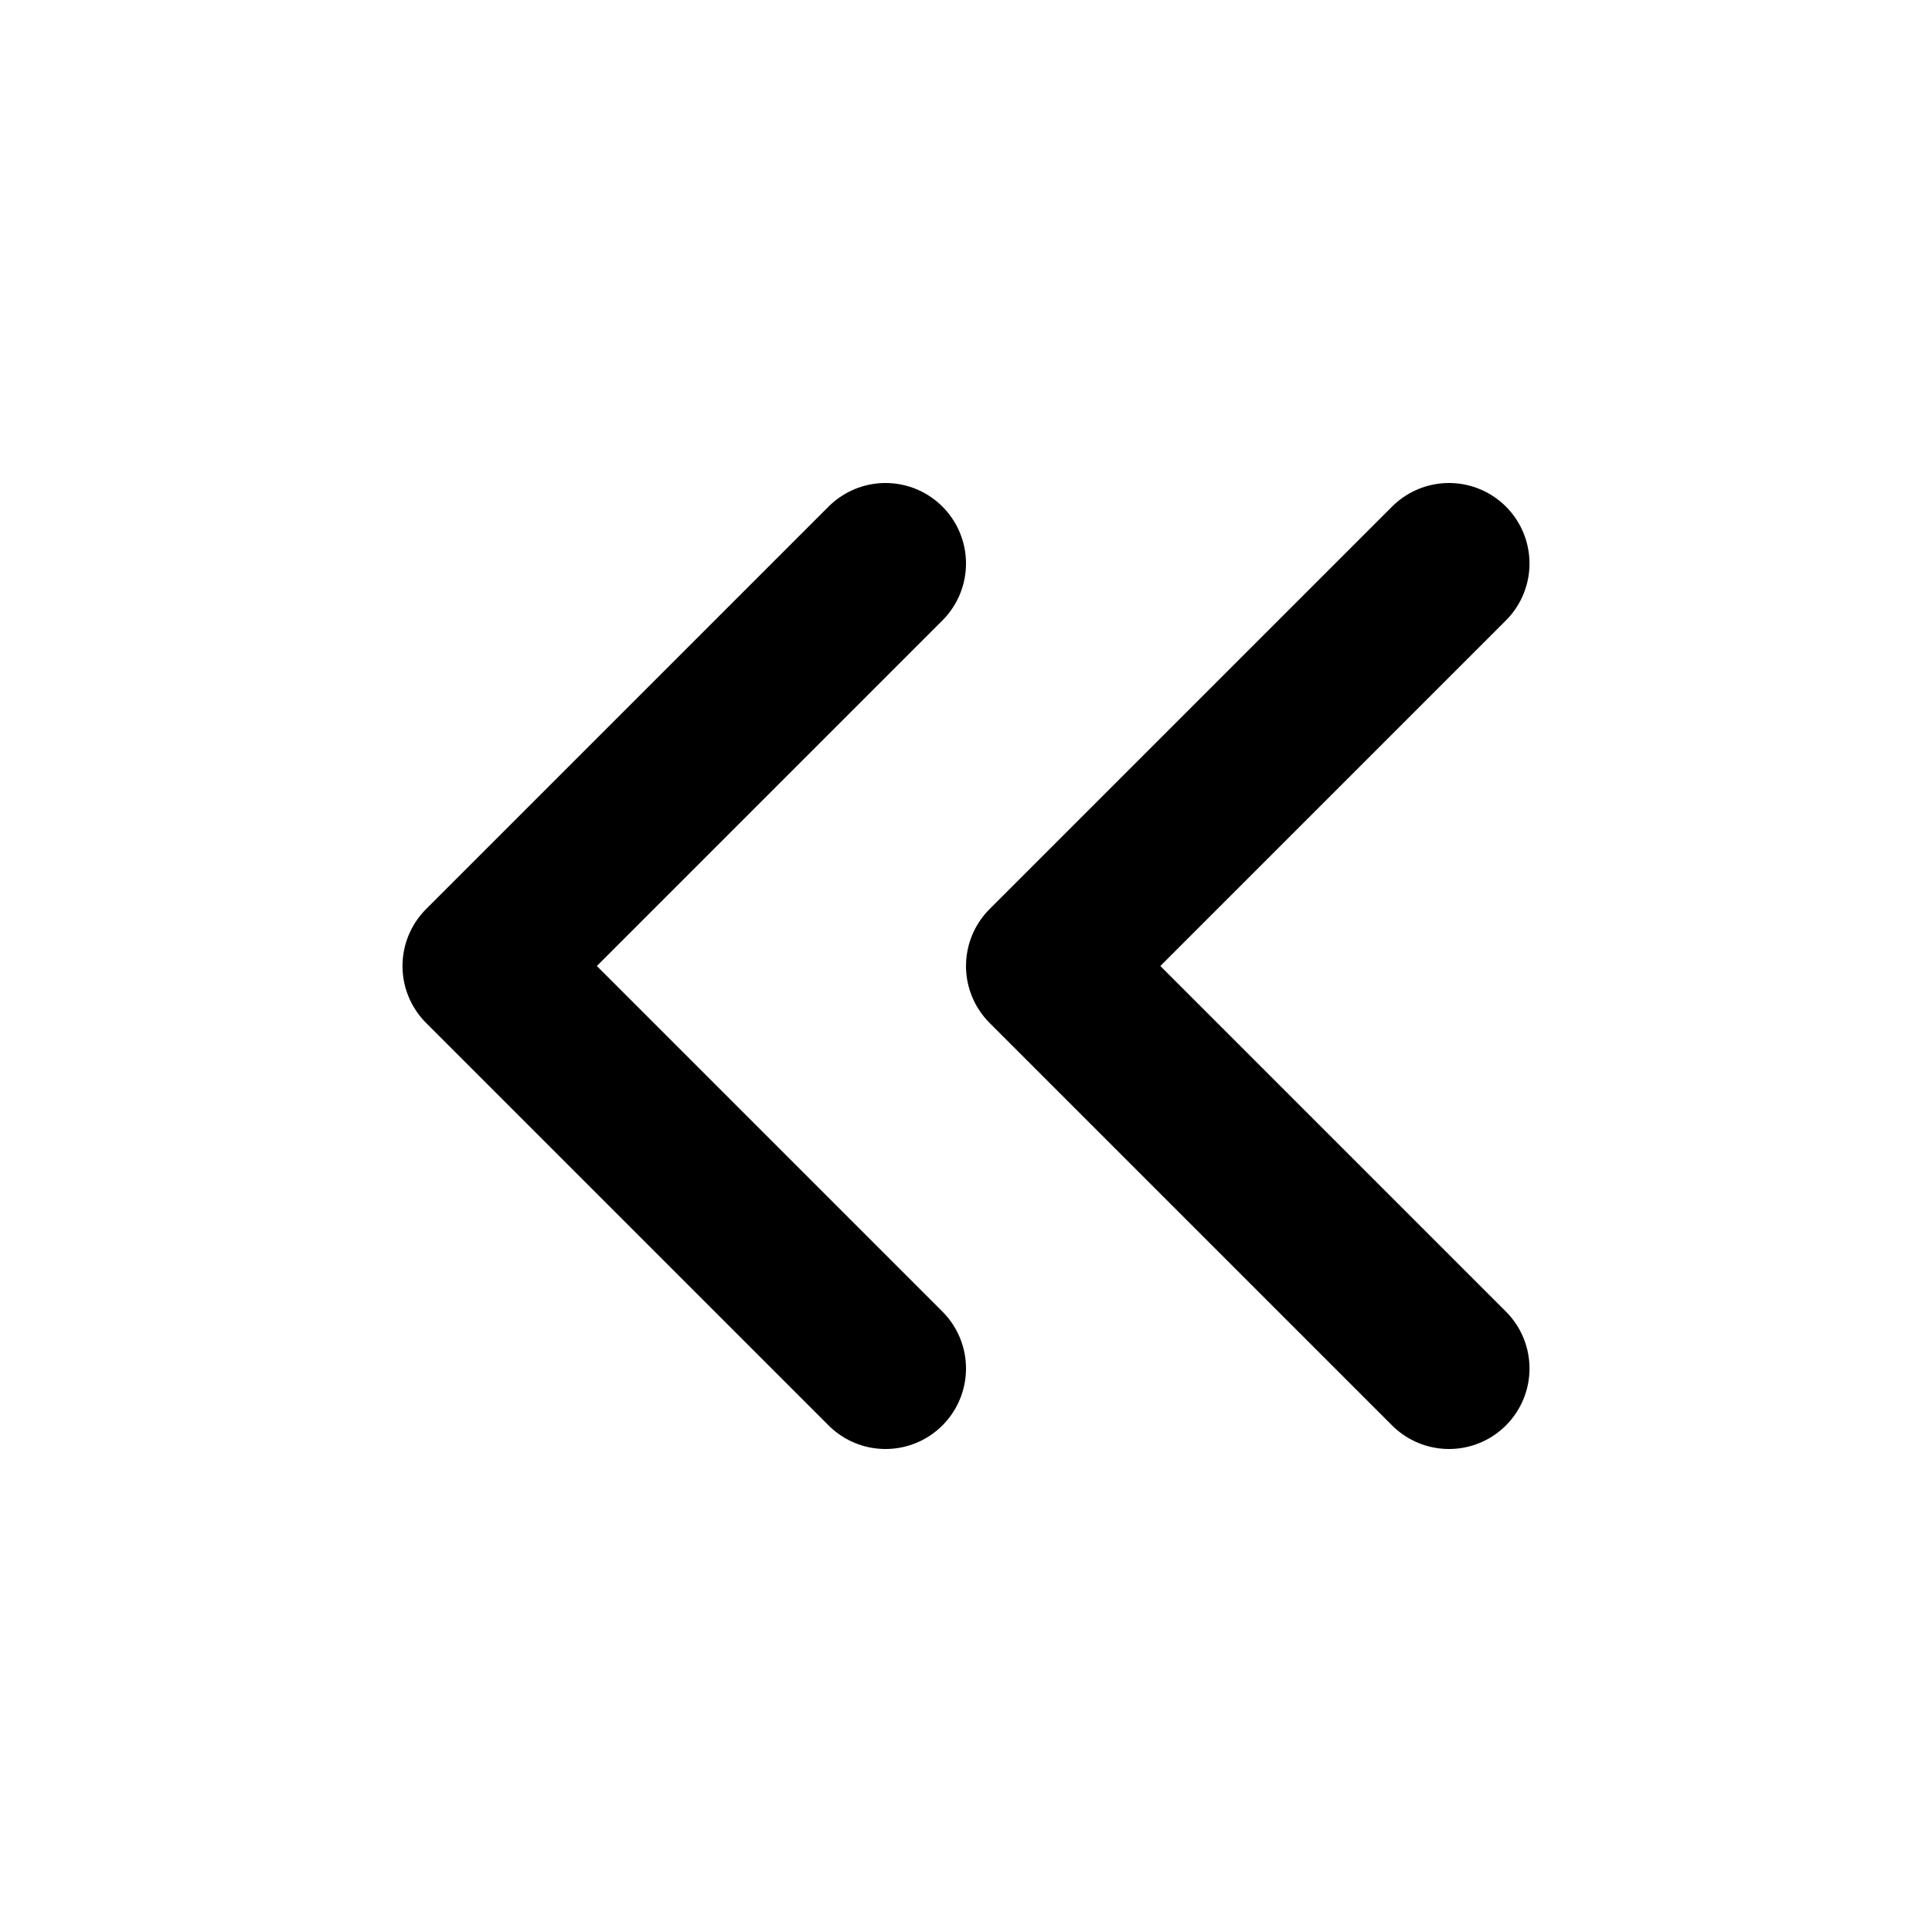
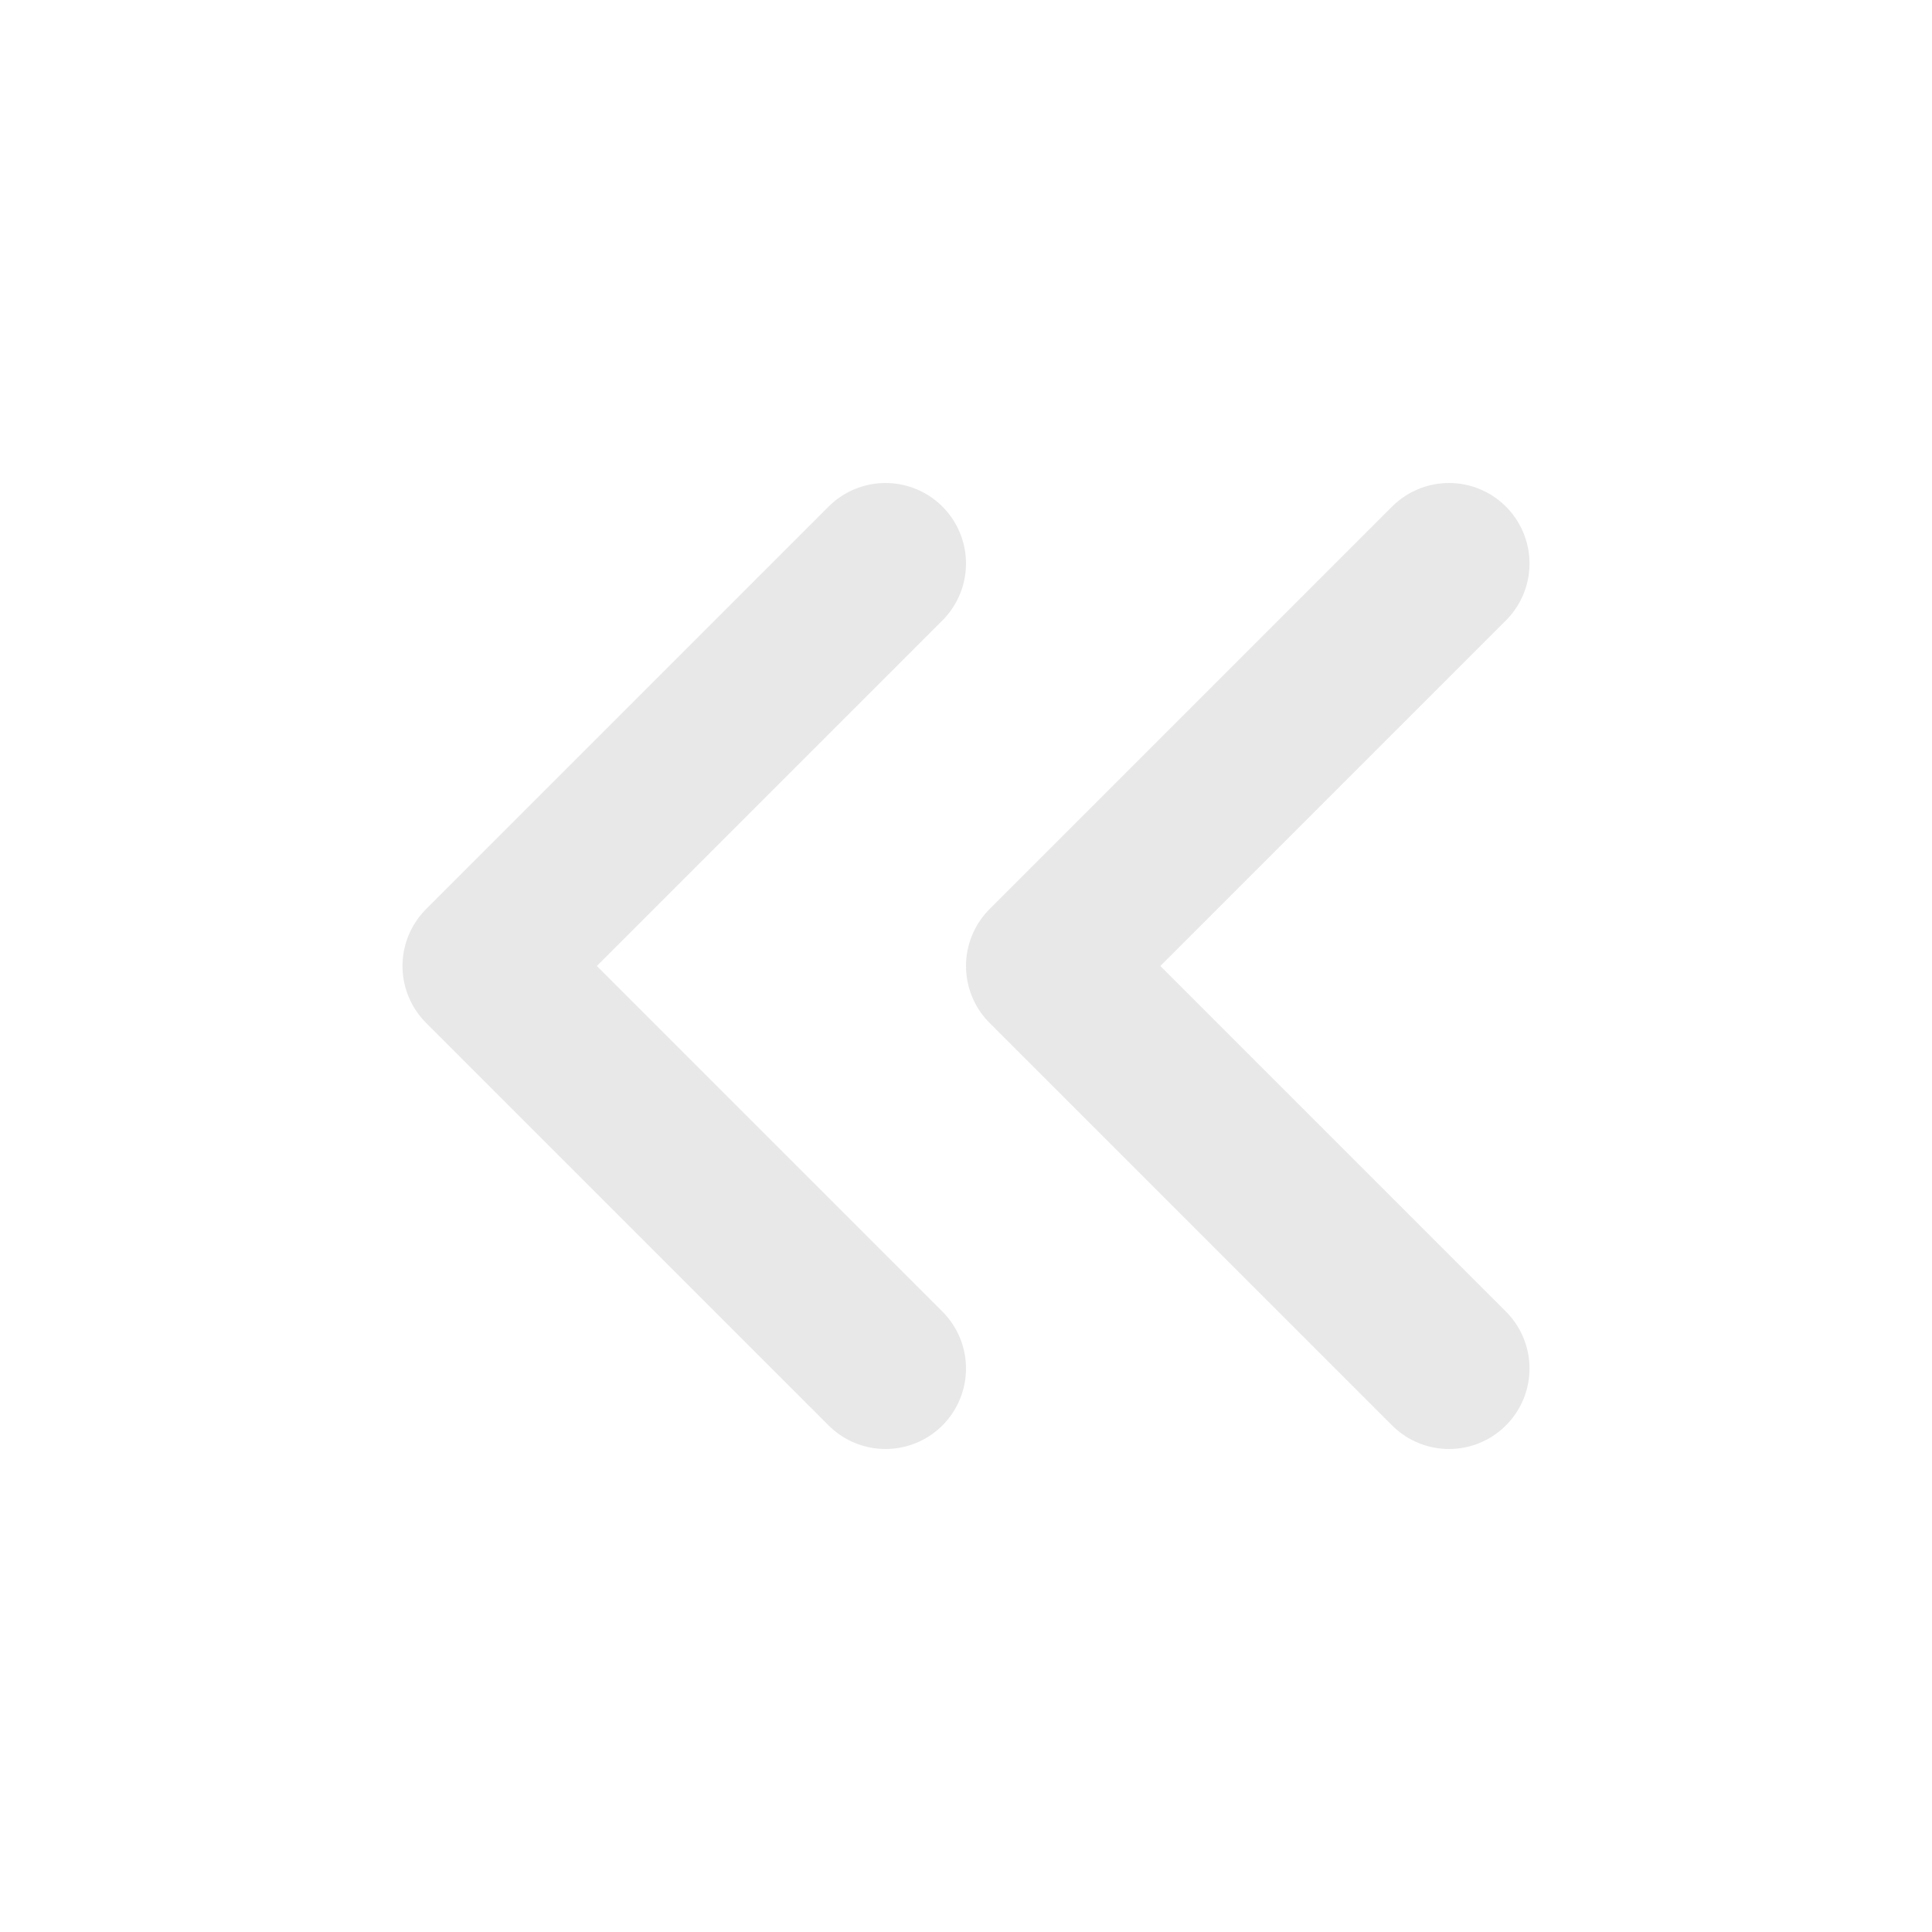
- <svg xmlns="http://www.w3.org/2000/svg" width="24" height="24" viewBox="0 0 24 24" fill="none" stroke="currentColor" stroke-width="2" stroke-linecap="round" stroke-linejoin="round" class="lucide lucide-chevrons-left-icon lucide-chevrons-left">
+ <svg xmlns="http://www.w3.org/2000/svg" width="24" height="24" viewBox="0 0 24 24" fill="none" stroke="#e8e8e8" stroke-width="2" stroke-linecap="round" stroke-linejoin="round" class="lucide lucide-chevrons-left-icon lucide-chevrons-left">
  <path d="m11 17-5-5 5-5" />
  <path d="m18 17-5-5 5-5" />
</svg>
